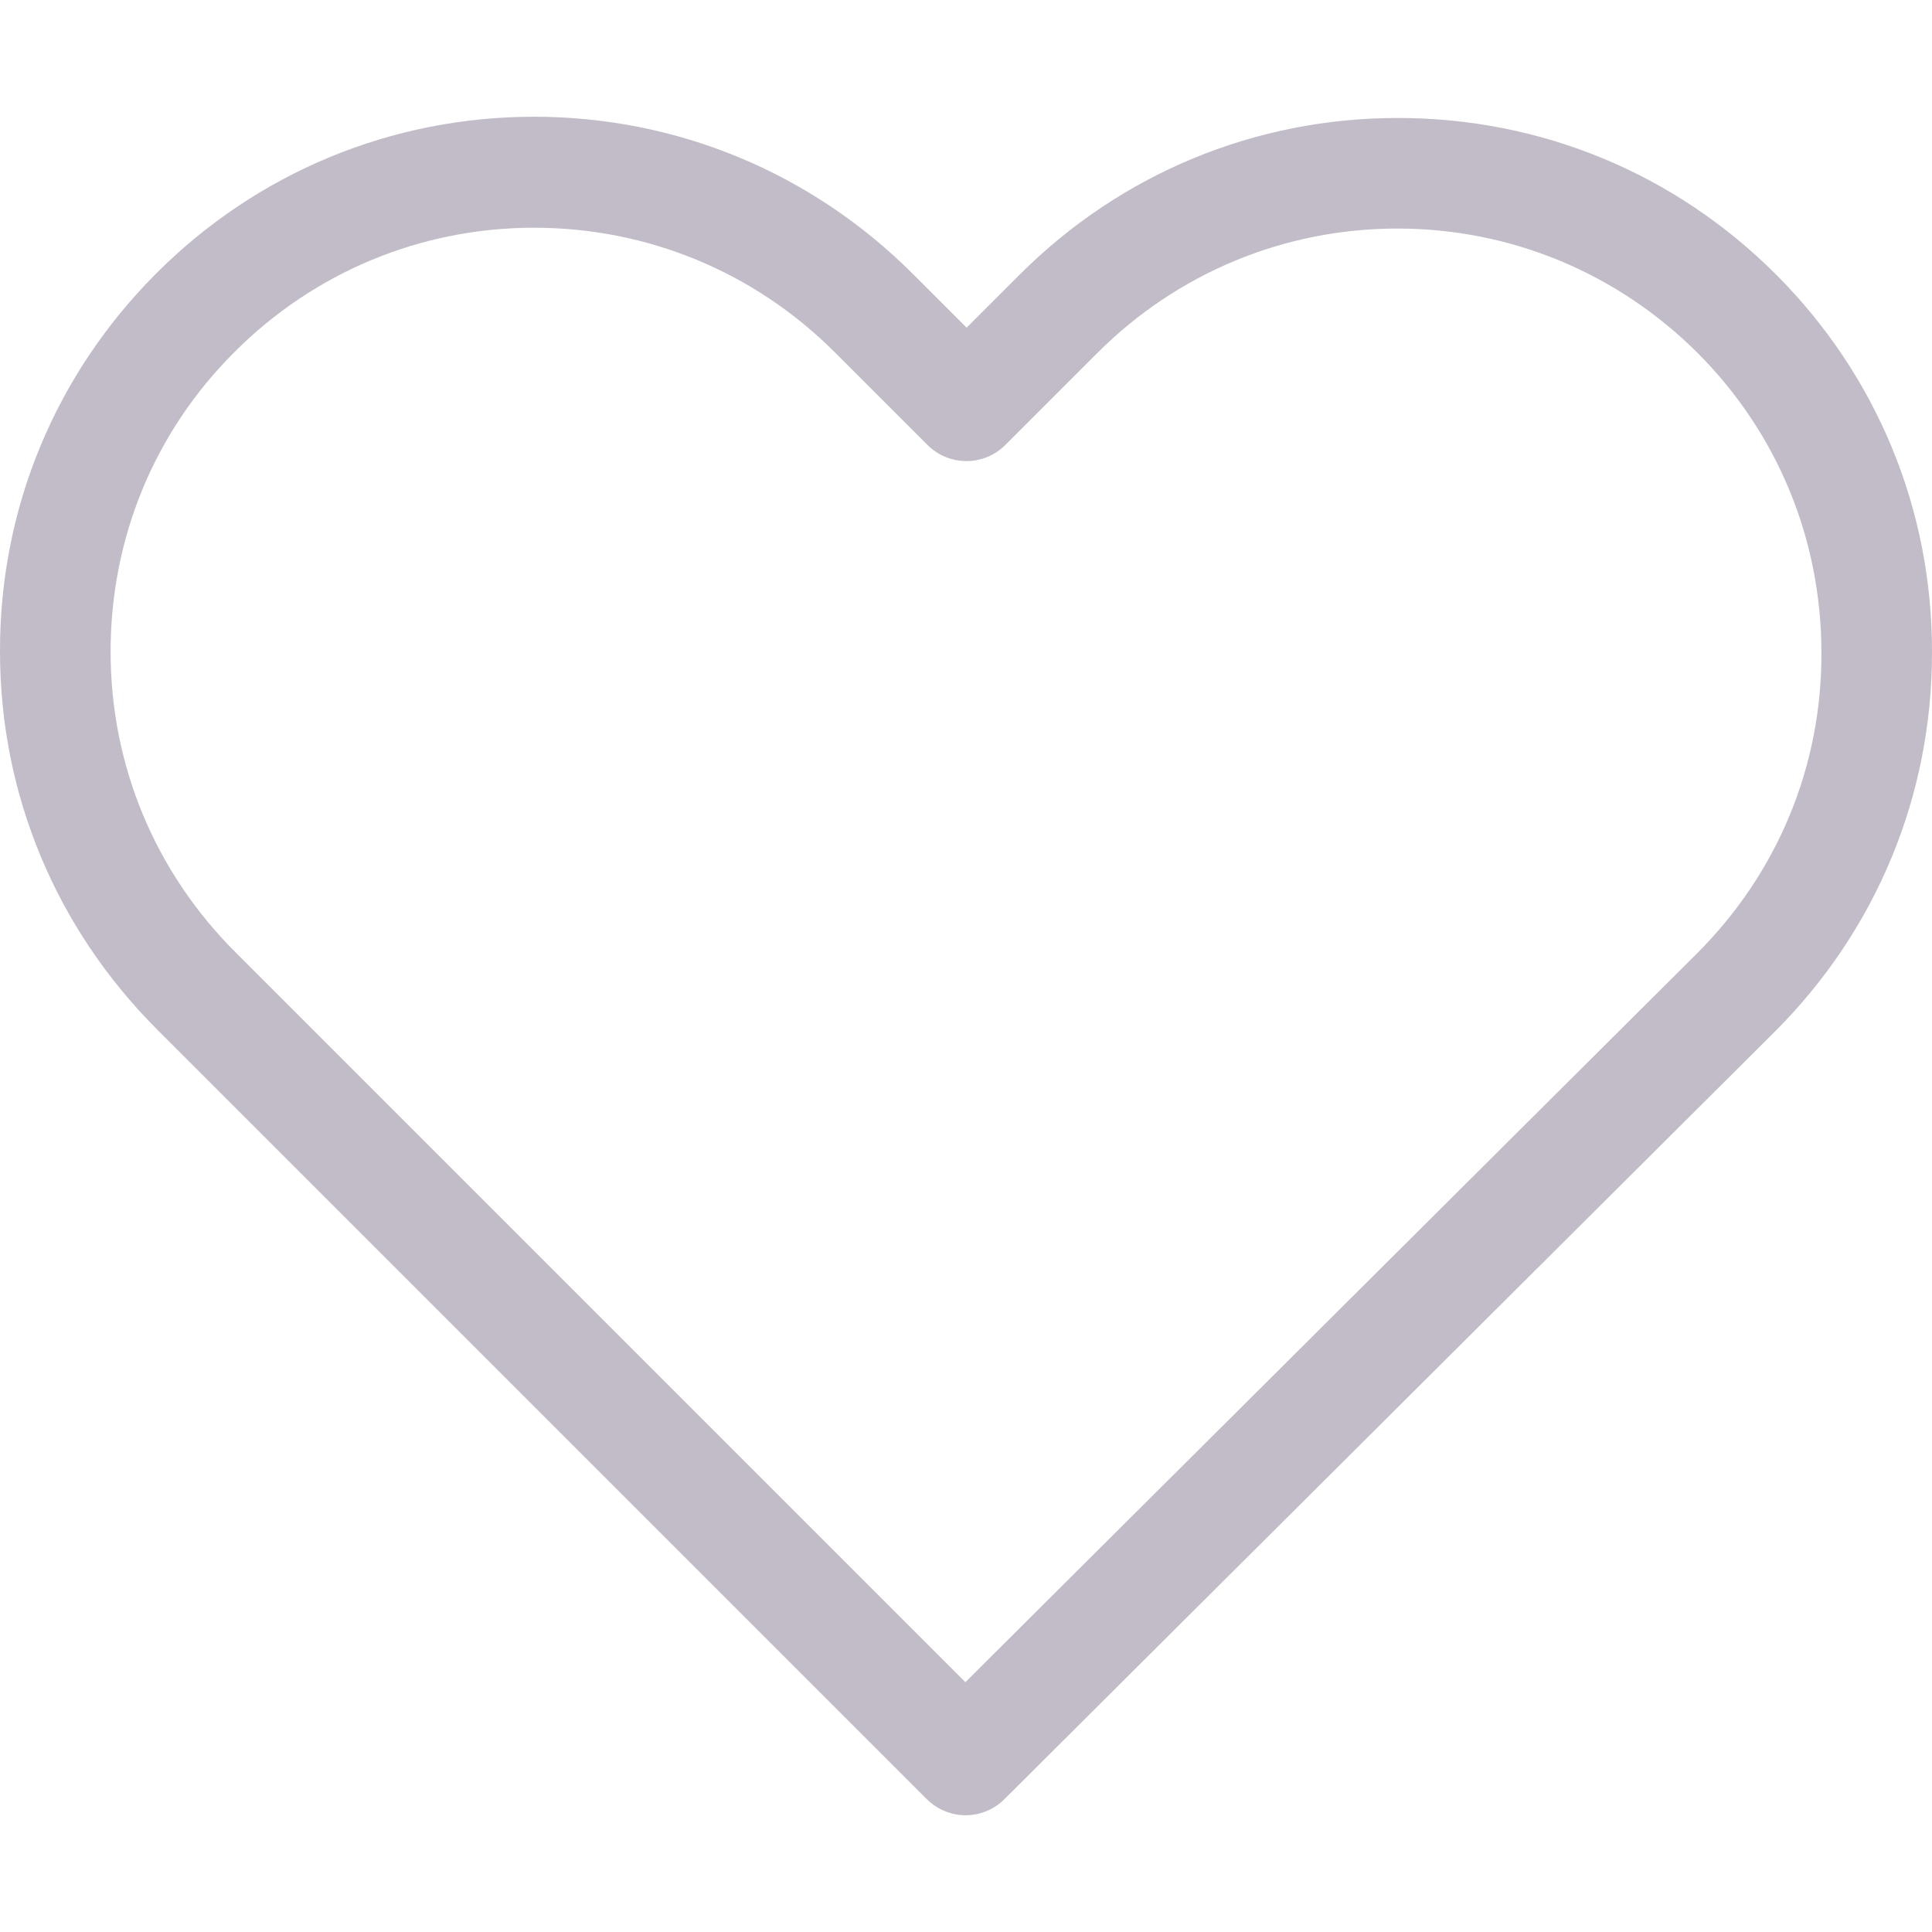
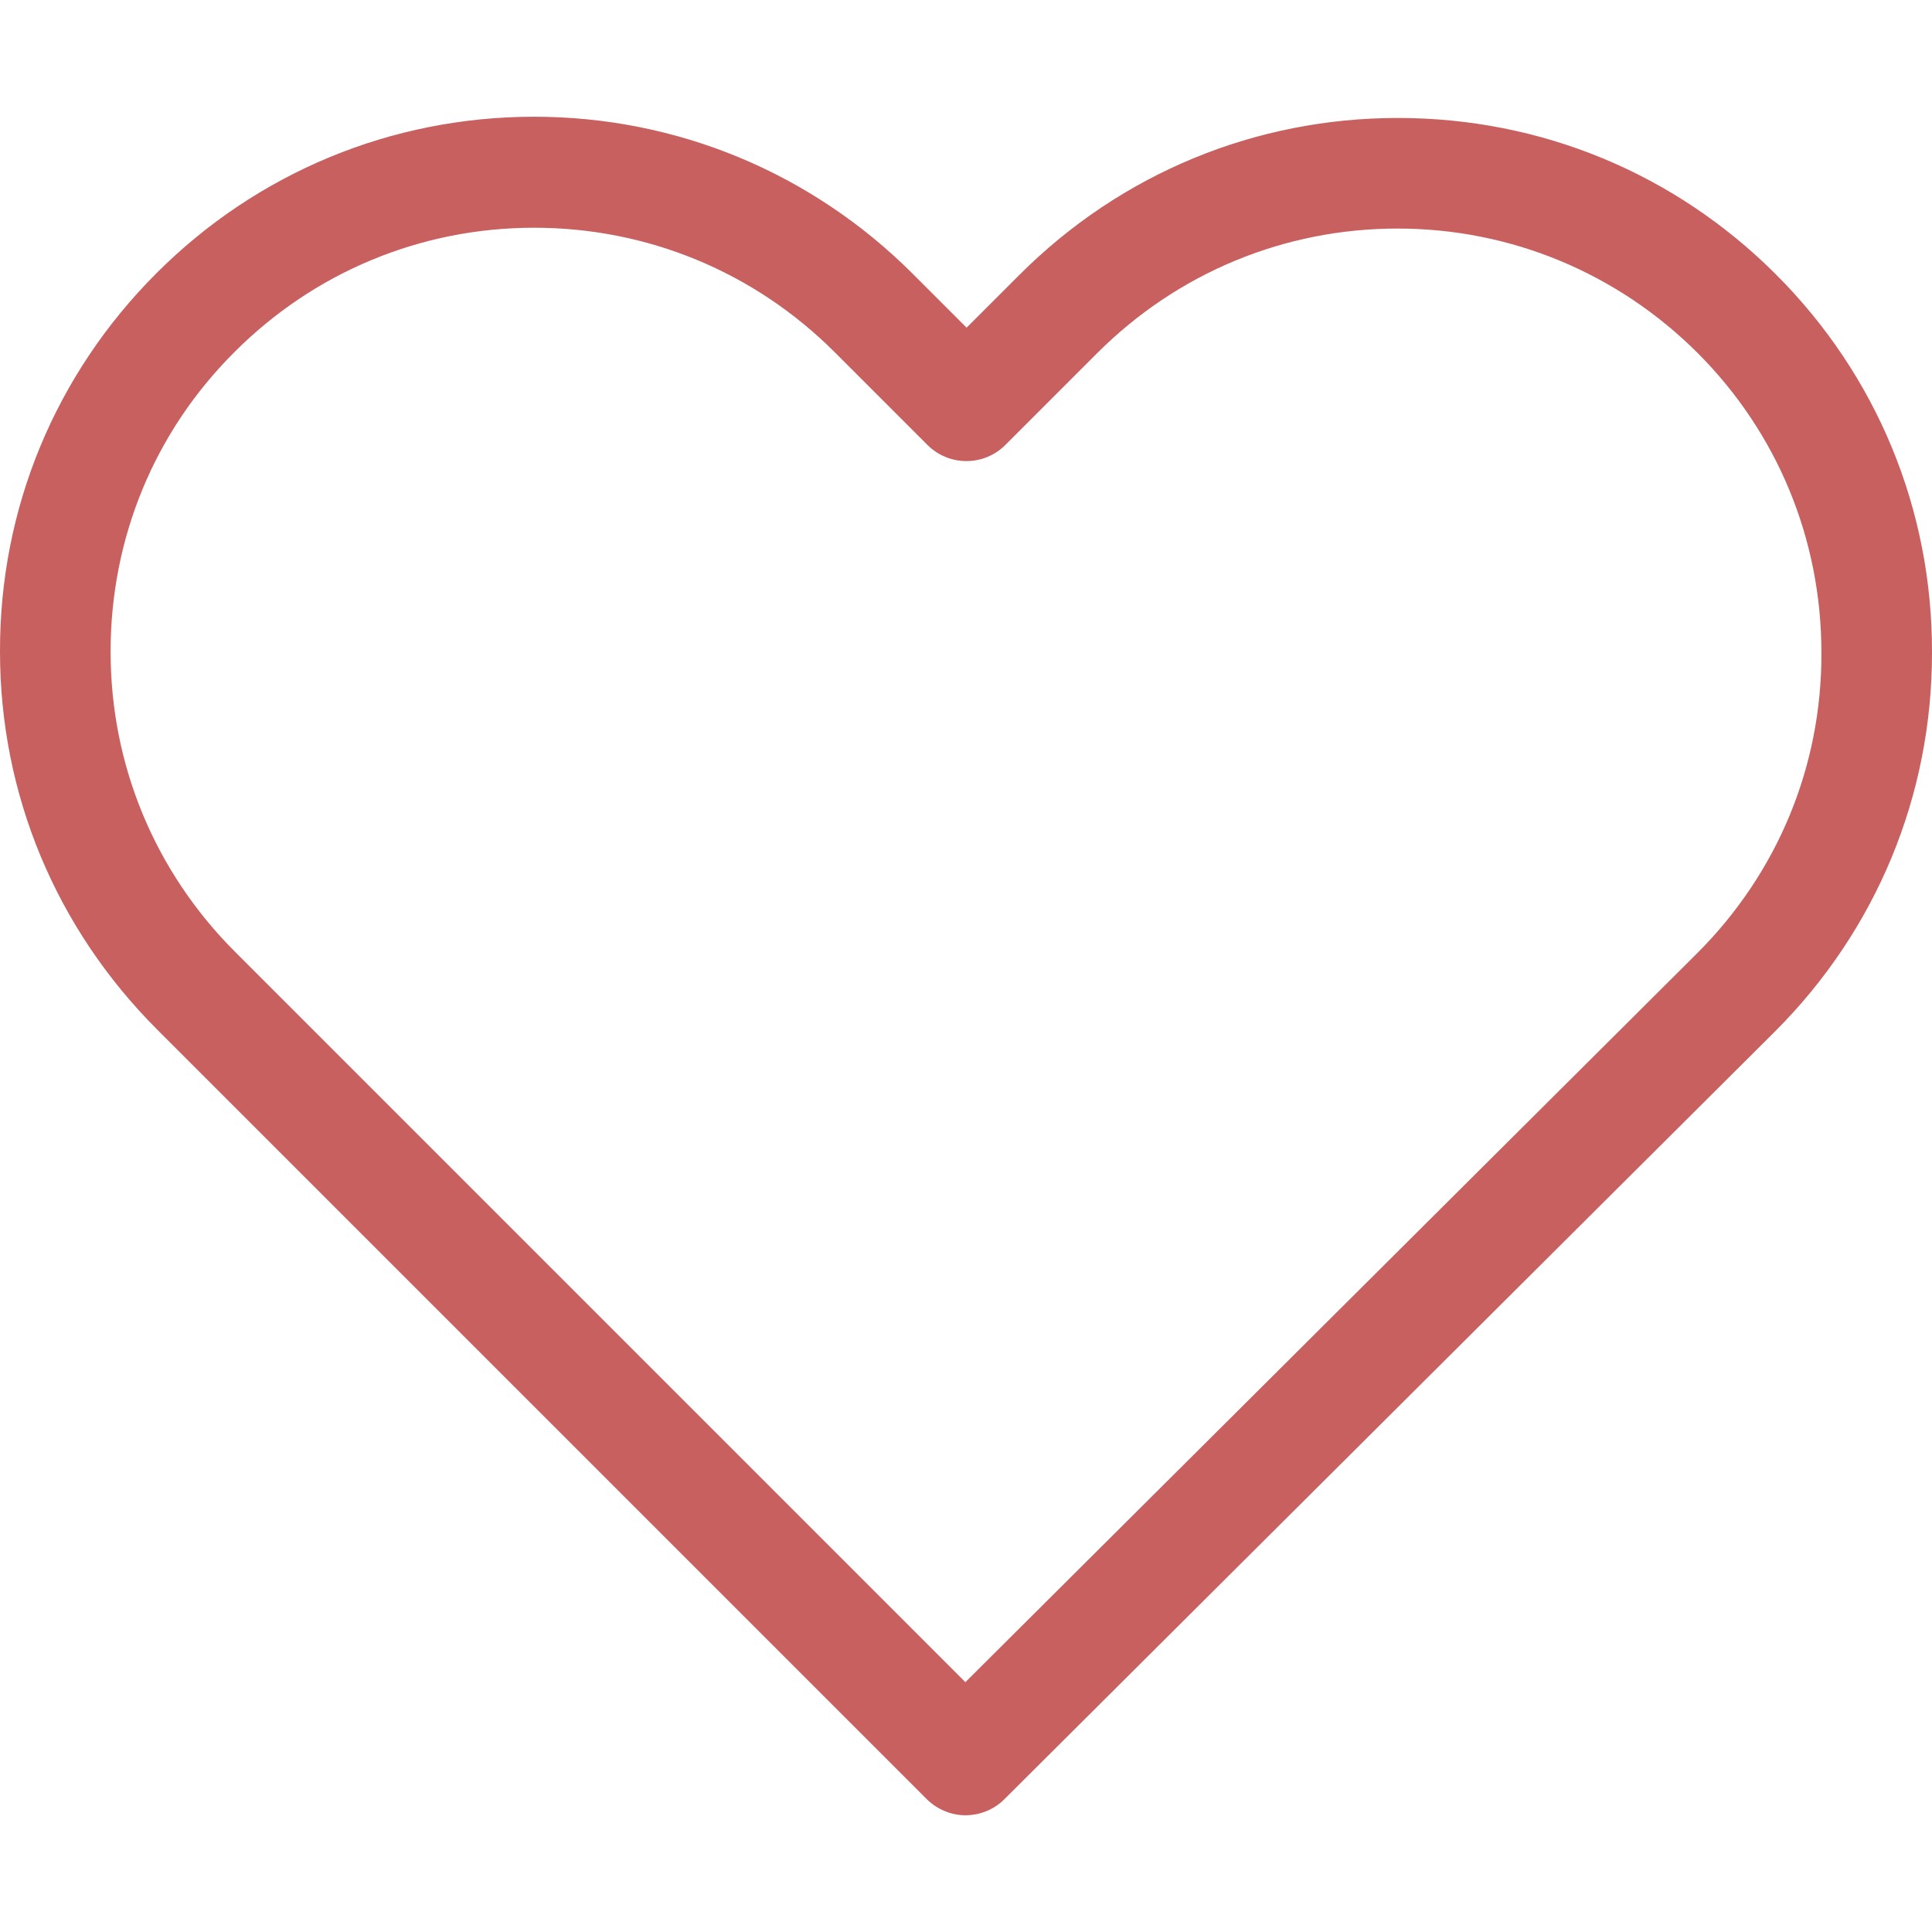
- <svg xmlns="http://www.w3.org/2000/svg" fill="#c2bcc8" height="24px" width="24px" version="1.1" id="Capa_1" viewBox="0 0 471.701 471.701" xml:space="preserve">
+ <svg xmlns="http://www.w3.org/2000/svg" fill="#c86060" height="24px" width="24px" version="1.1" id="Capa_1" viewBox="0 0 471.701 471.701" xml:space="preserve">
  <g>
    <path d="M433.601,67.001c-24.7-24.7-57.4-38.2-92.3-38.2s-67.7,13.6-92.4,38.3l-12.9,12.9l-13.1-13.1   c-24.7-24.7-57.6-38.4-92.5-38.4c-34.8,0-67.6,13.6-92.2,38.2c-24.7,24.7-38.3,57.5-38.2,92.4c0,34.9,13.7,67.6,38.4,92.3   l187.8,187.8c2.6,2.6,6.1,4,9.5,4c3.4,0,6.9-1.3,9.5-3.9l188.2-187.5c24.7-24.7,38.3-57.5,38.3-92.4   C471.801,124.501,458.301,91.701,433.601,67.001z M414.401,232.701l-178.7,178l-178.3-178.3c-19.6-19.6-30.4-45.6-30.4-73.3   s10.7-53.7,30.3-73.2c19.5-19.5,45.5-30.3,73.1-30.3c27.7,0,53.8,10.8,73.4,30.4l22.6,22.6c5.3,5.3,13.8,5.3,19.1,0l22.4-22.4   c19.6-19.6,45.7-30.4,73.3-30.4c27.6,0,53.6,10.8,73.2,30.3c19.6,19.6,30.3,45.6,30.3,73.3   C444.801,187.101,434.001,213.101,414.401,232.701z" />
  </g>
</svg>
